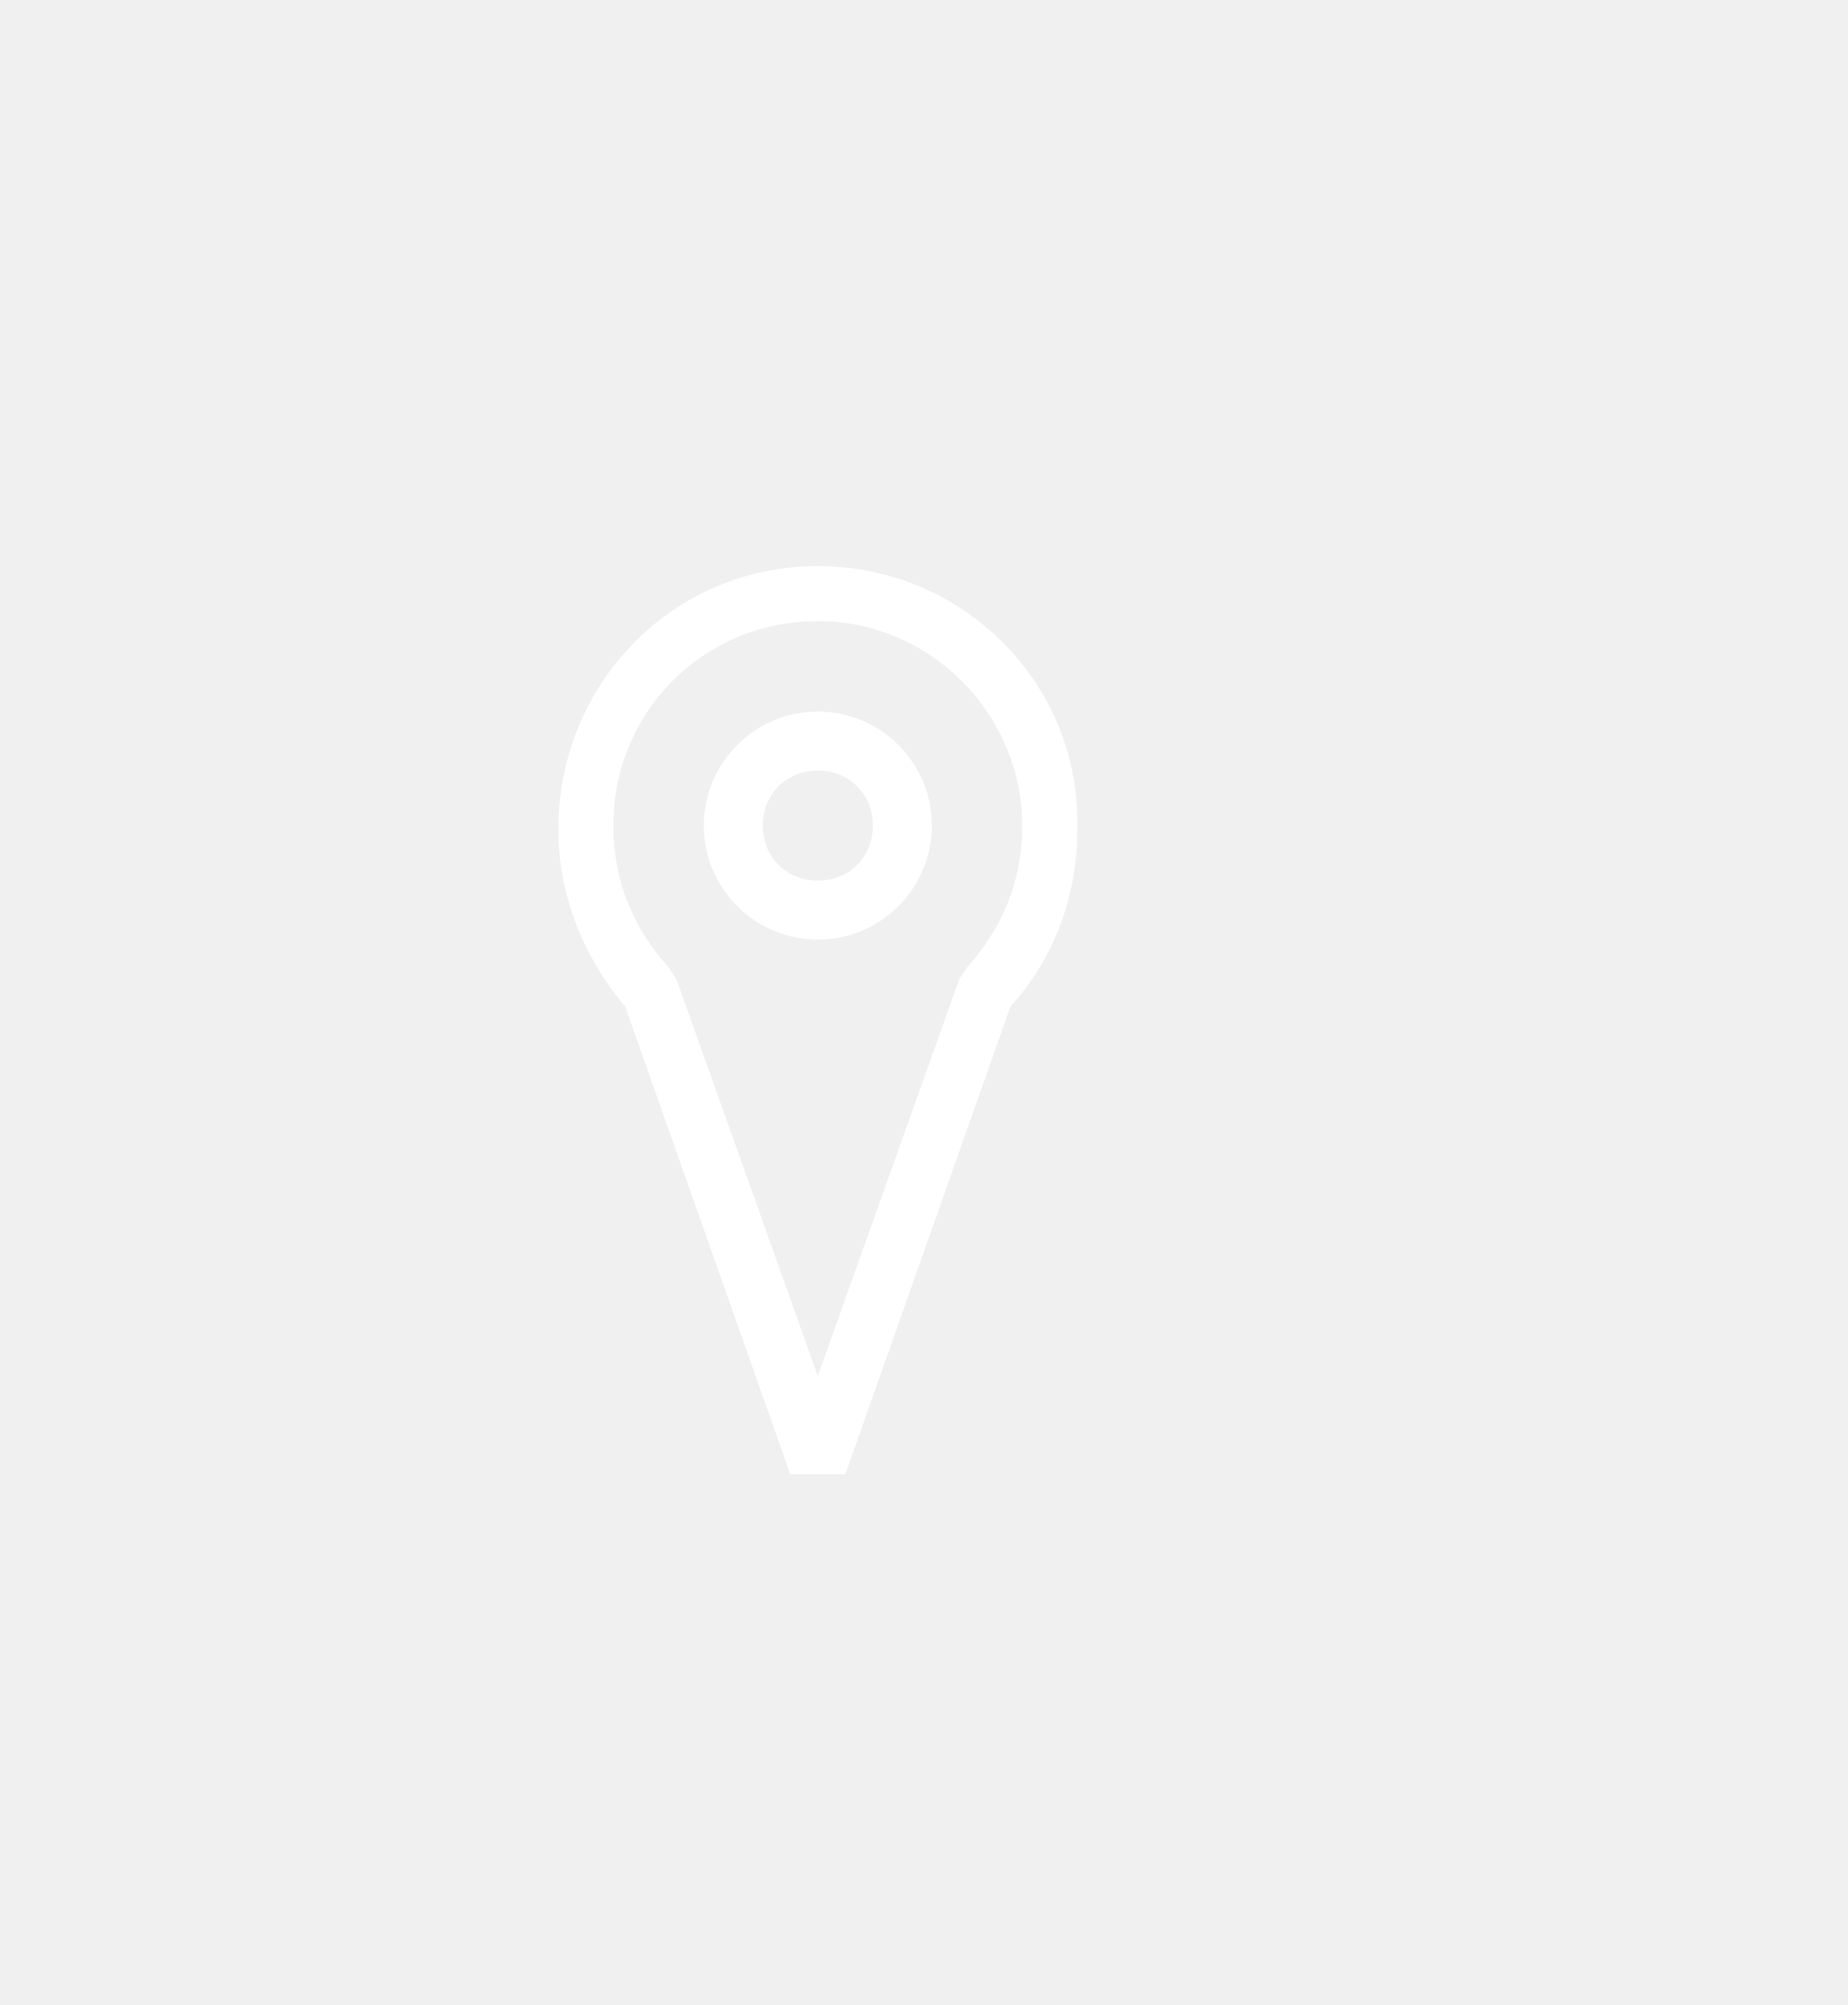
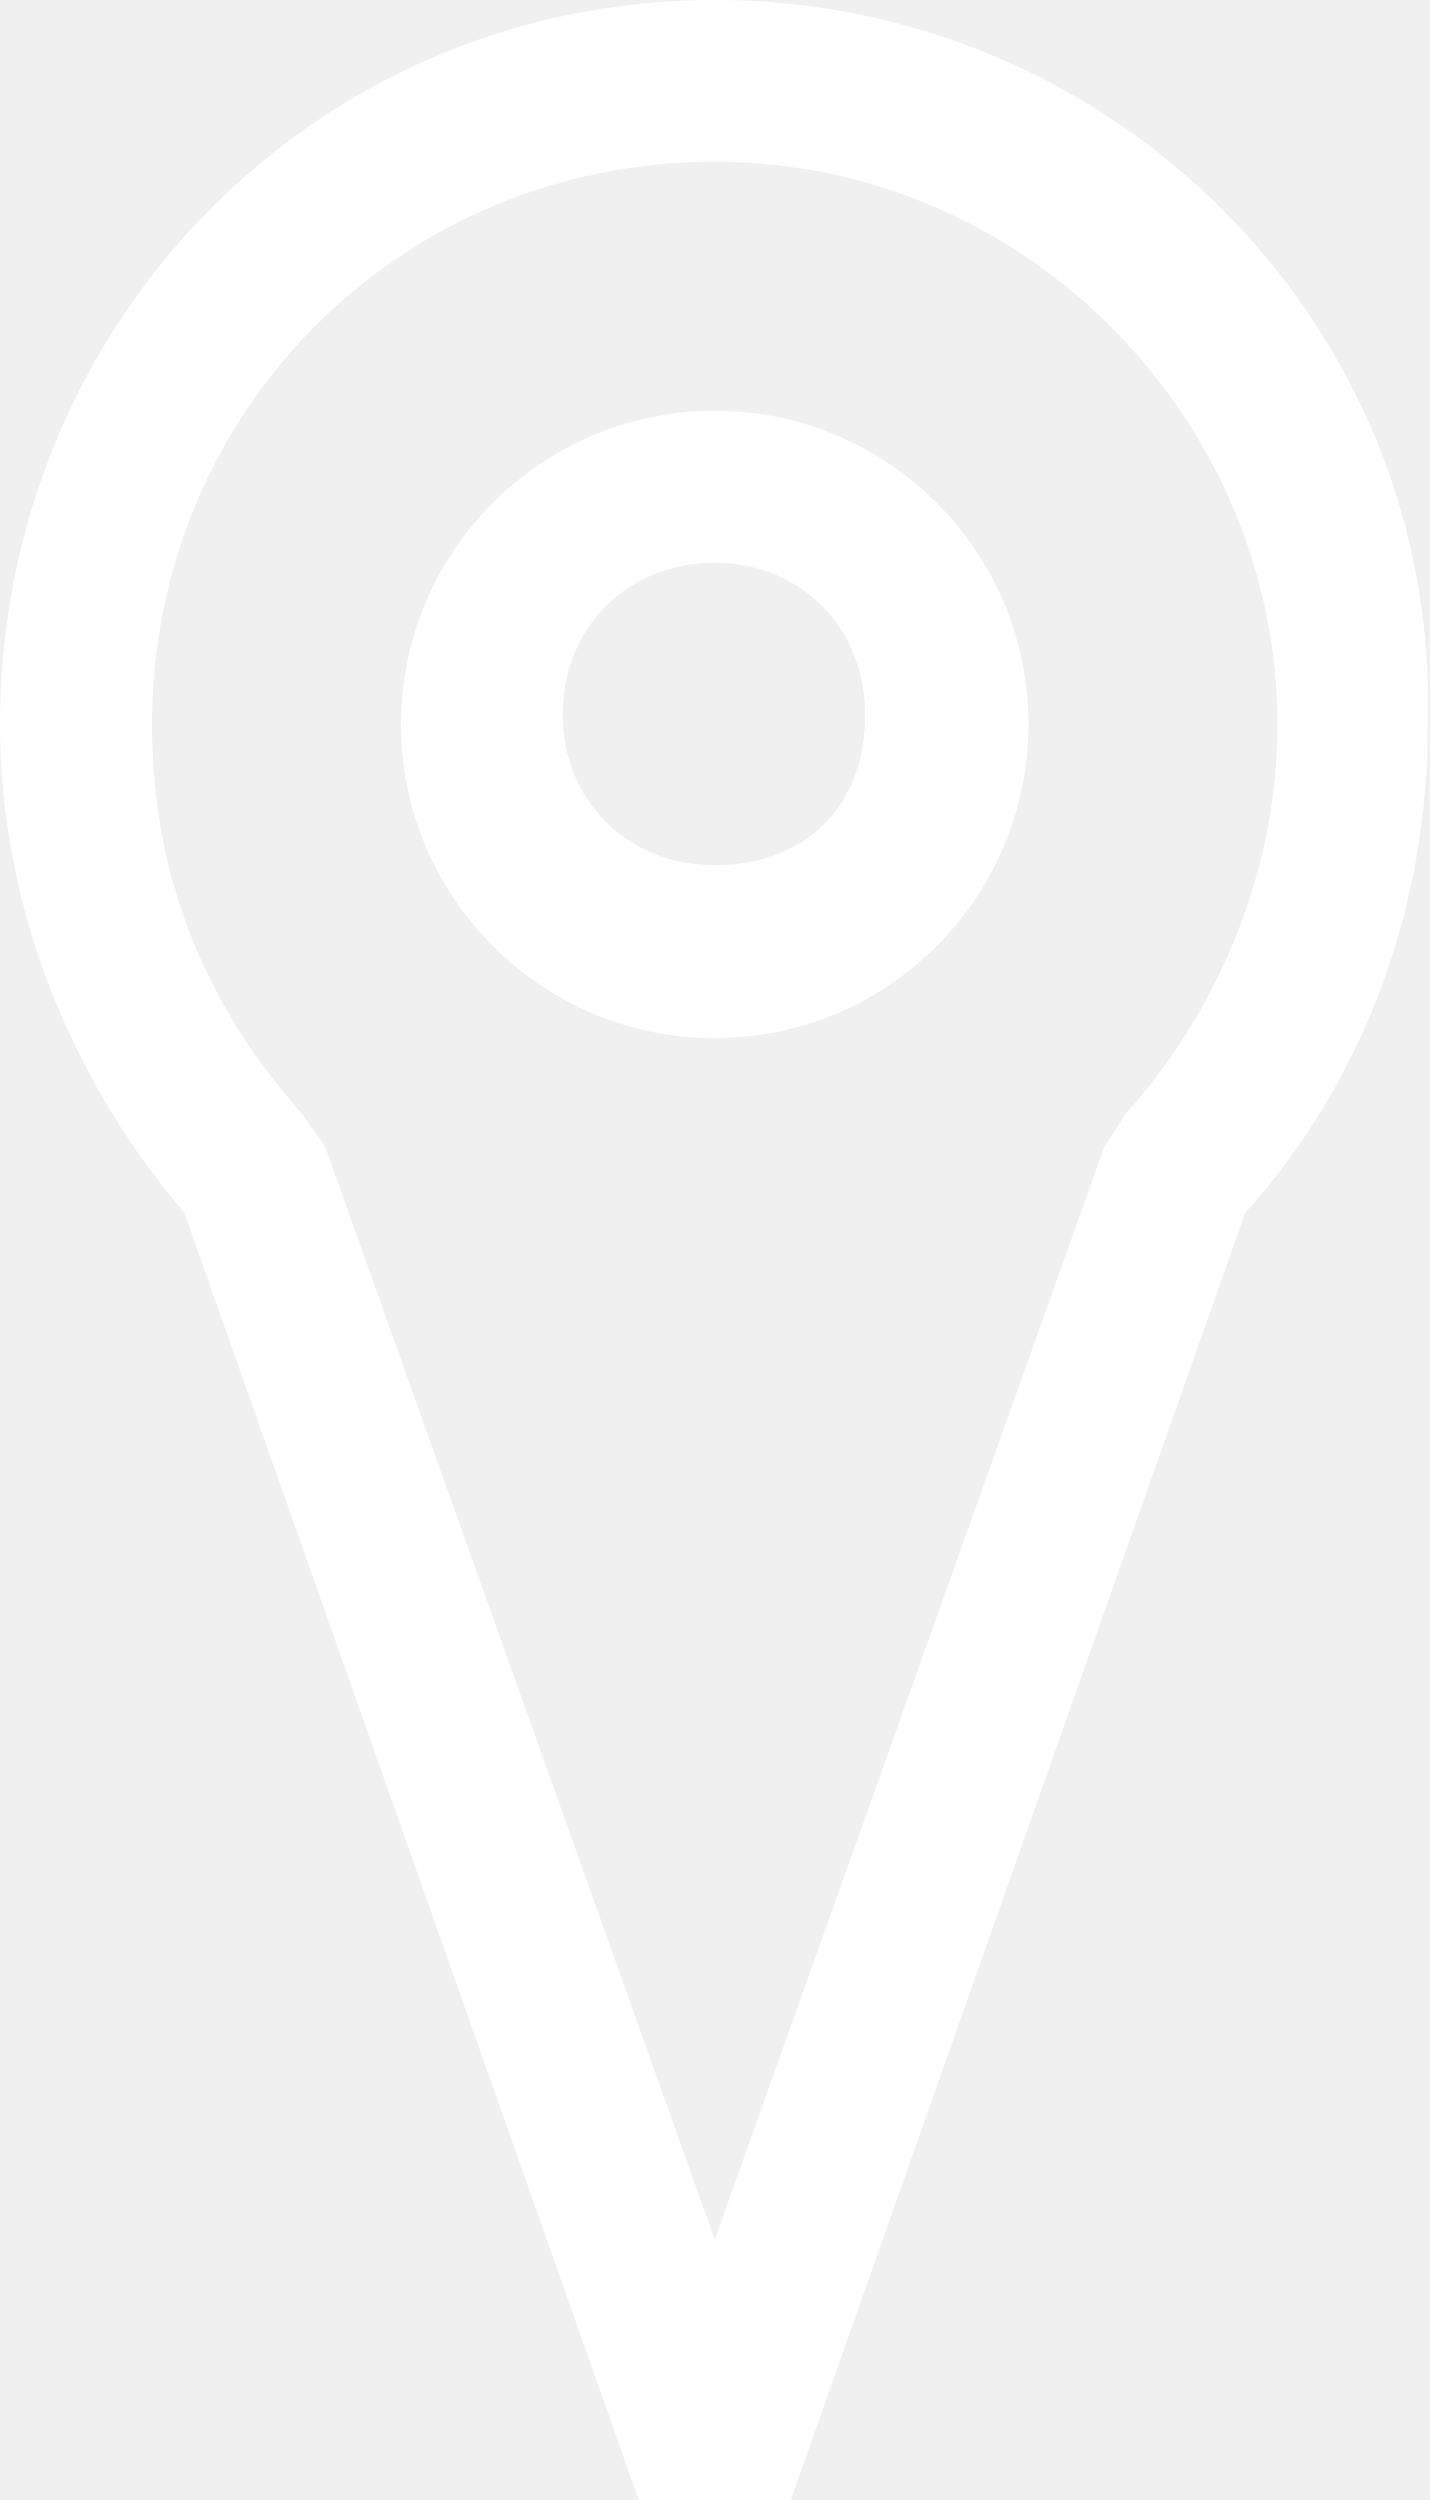
- <svg xmlns="http://www.w3.org/2000/svg" version="1.1" id="Слой_1" x="0px" y="0px" viewBox="0 0 47 51" style="enable-background:new 0 0 47 51;" xml:space="preserve">
-   <style type="text/css">
- 	.st0{fill:#FFFFFF;}
- </style>
-   <g>
-     <path class="st0" d="M20.8,14.4c-3.7,0-6.6,3-6.6,6.7c0,1.6,0.6,3.2,1.7,4.5l4.2,11.9h1.4l4.2-11.9c1.1-1.2,1.7-2.8,1.7-4.5   C27.5,17.4,24.5,14.4,20.8,14.4z M24.6,24.6l-0.2,0.3l-3.6,10.1l-3.6-10.1l-0.2-0.3c-0.9-1-1.4-2.2-1.4-3.6c0-2.9,2.3-5.2,5.2-5.2   S26,18.2,26,21C26,22.4,25.5,23.6,24.6,24.6z" />
-     <path class="st0" d="M20.8,18.1c-1.6,0-2.9,1.3-2.9,2.9c0,1.6,1.3,2.9,2.9,2.9c1.6,0,2.9-1.3,2.9-2.9   C23.7,19.4,22.4,18.1,20.8,18.1z M20.8,22.4c-0.8,0-1.4-0.6-1.4-1.4c0-0.8,0.6-1.4,1.4-1.4c0.8,0,1.4,0.6,1.4,1.4   C22.2,21.8,21.6,22.4,20.8,22.4z" />
+ <svg xmlns="http://www.w3.org/2000/svg" xml:space="preserve" version="1.1" style="shape-rendering:geometricPrecision; text-rendering:geometricPrecision; image-rendering:optimizeQuality; fill-rule:evenodd; clip-rule:evenodd" viewBox="0 0 884 1546">
+   <defs>
+     <style type="text/css">
+    
+     .fil0 {fill:white}
+    
+   </style>
+   </defs>
+   <g id="Слой_x0020_1">
+     <g id="_346732560">
+       <g>
+         <path class="fil0" d="M442 0c-248,0 -442,201 -442,448 0,107 40,215 114,302l281 796 94 0 281 -796c73,-81 113,-188 113,-302 7,-247 -194,-448 -441,-448zm254 689l-13 20 -241 676 -241 -676 -14 -20c-60,-67 -93,-147 -93,-241 0,-194 154,-348 348,-348 194,0 348,161 348,348 0,87 -34,174 -94,241z" />
+         <path class="fil0" d="M442 254c-107,0 -194,87 -194,194 0,107 87,194 194,194 107,0 194,-87 194,-194 0,-107 -87,-194 -194,-194zm0 281c-54,0 -94,-40 -94,-93 0,-54 40,-94 94,-94 53,0 93,40 93,94 0,60 -40,93 -93,93z" />
+       </g>
+     </g>
  </g>
</svg>
